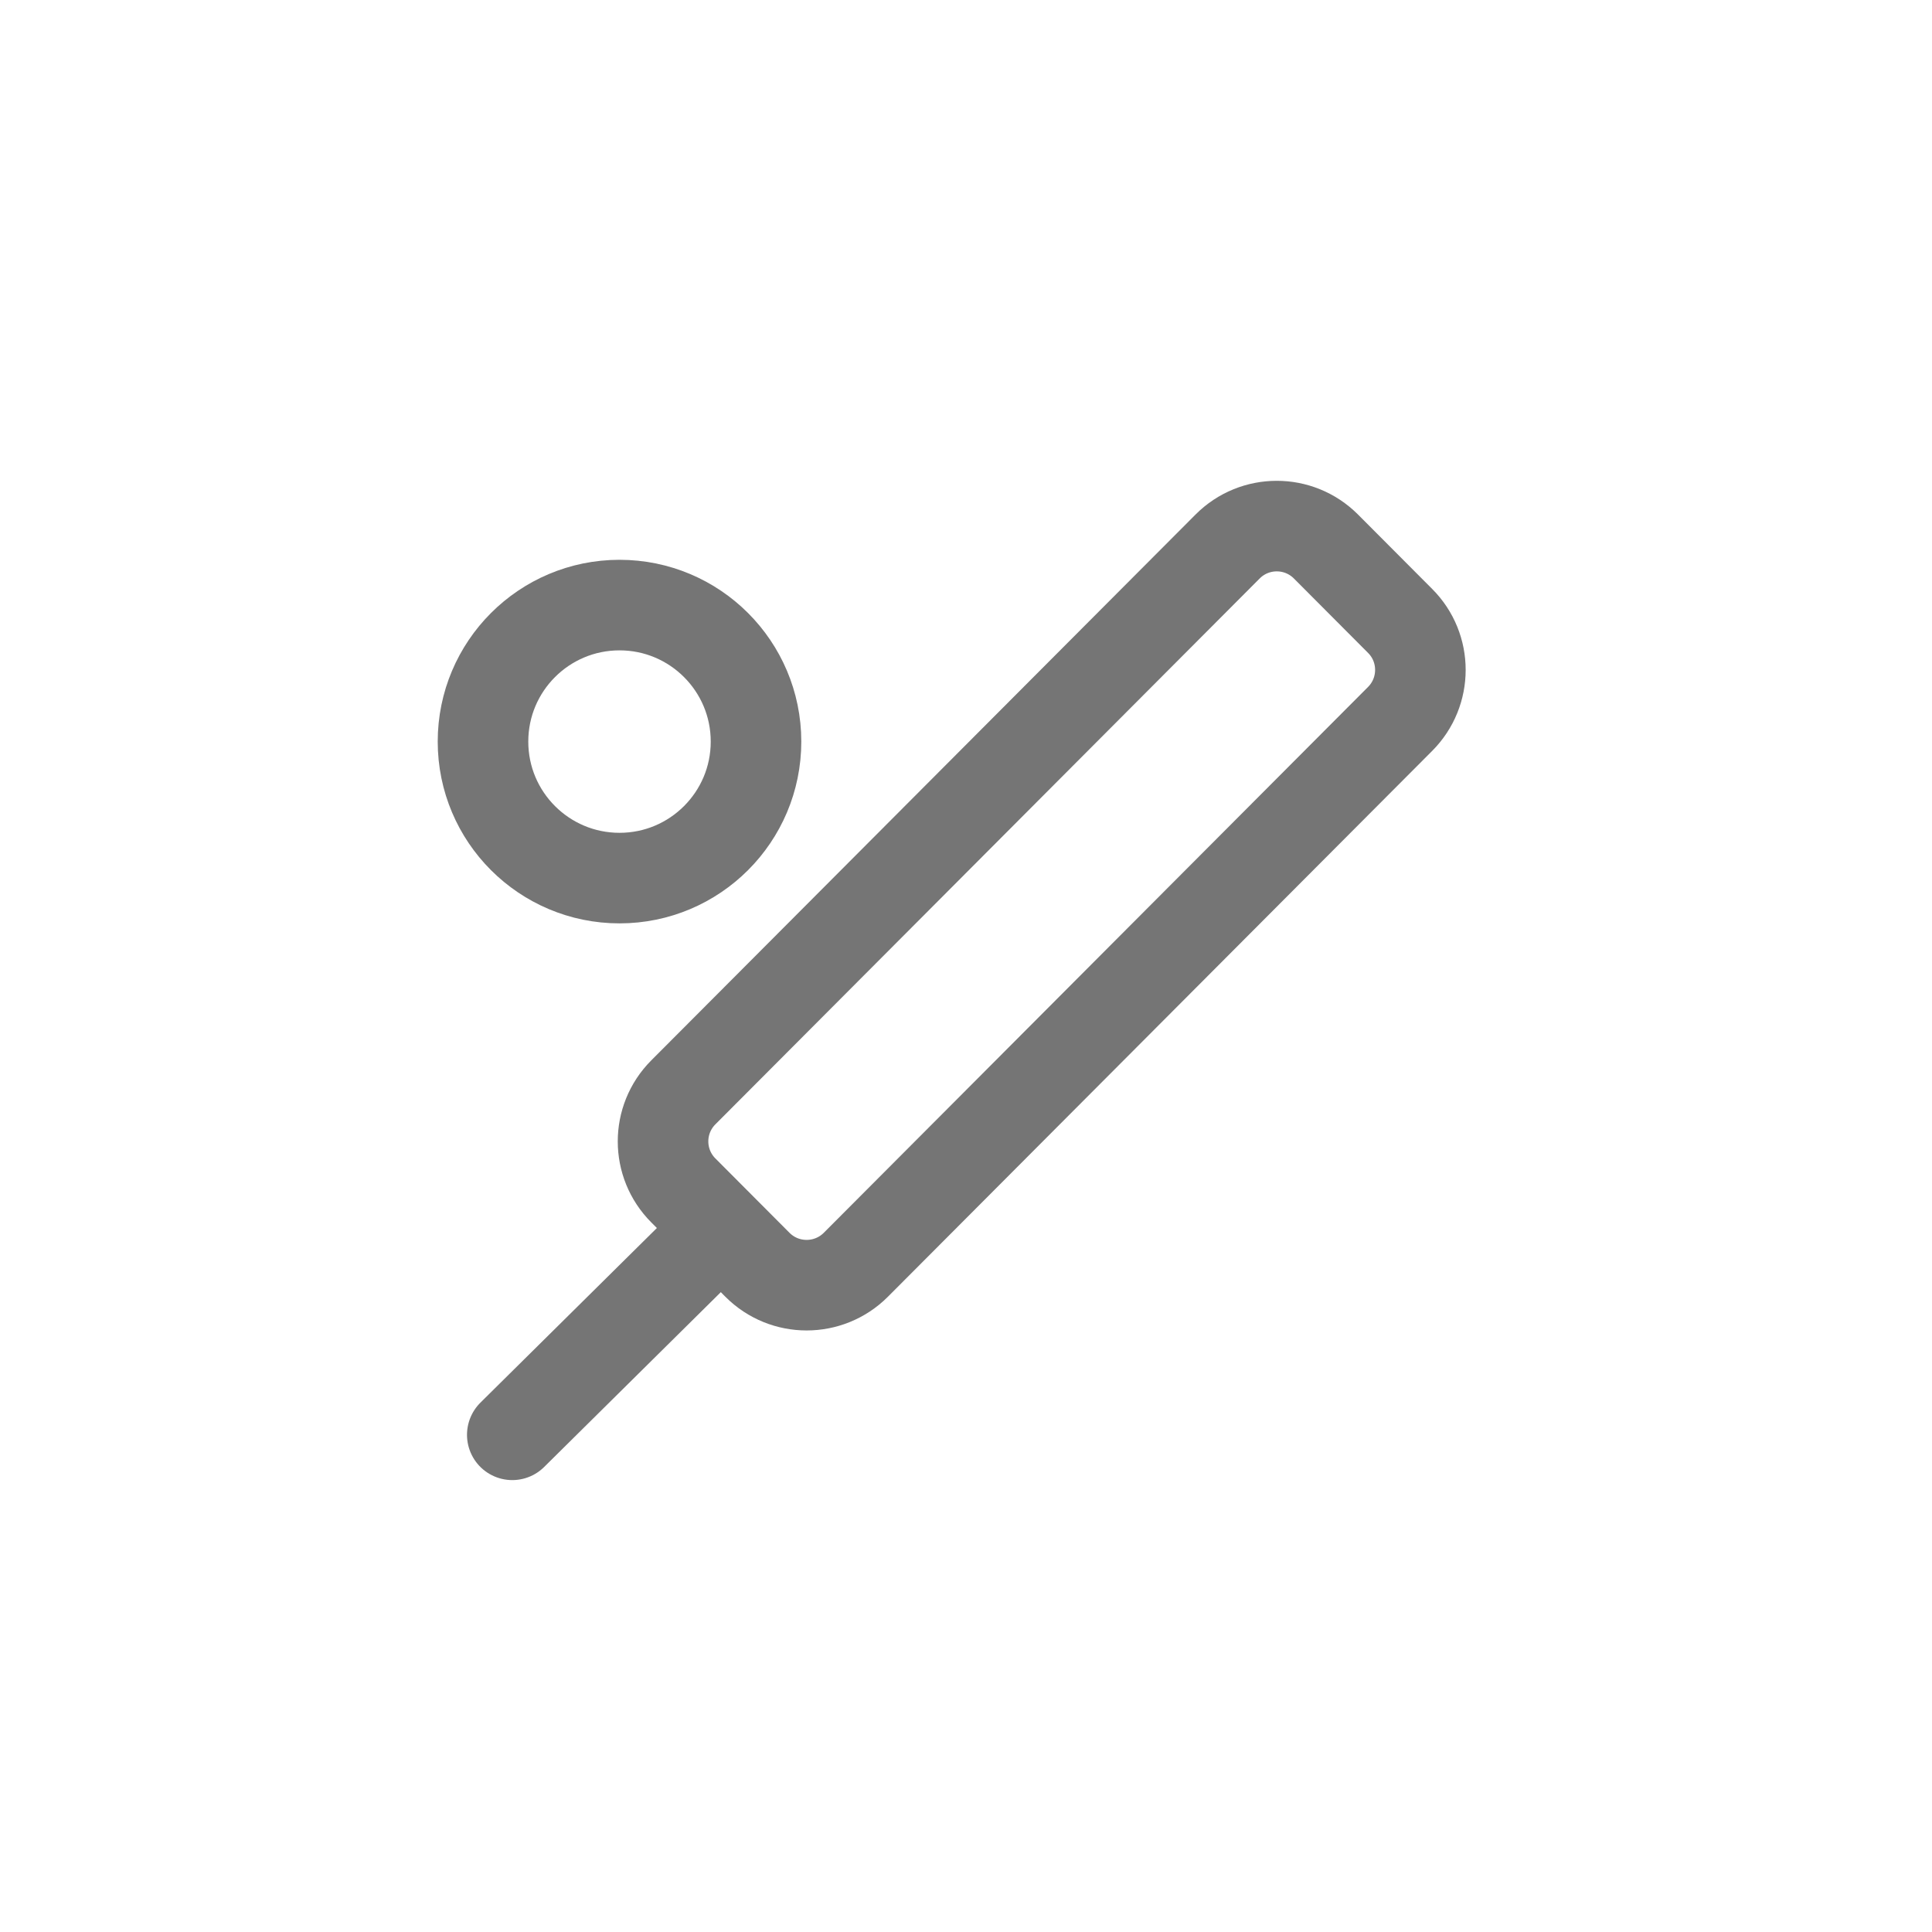
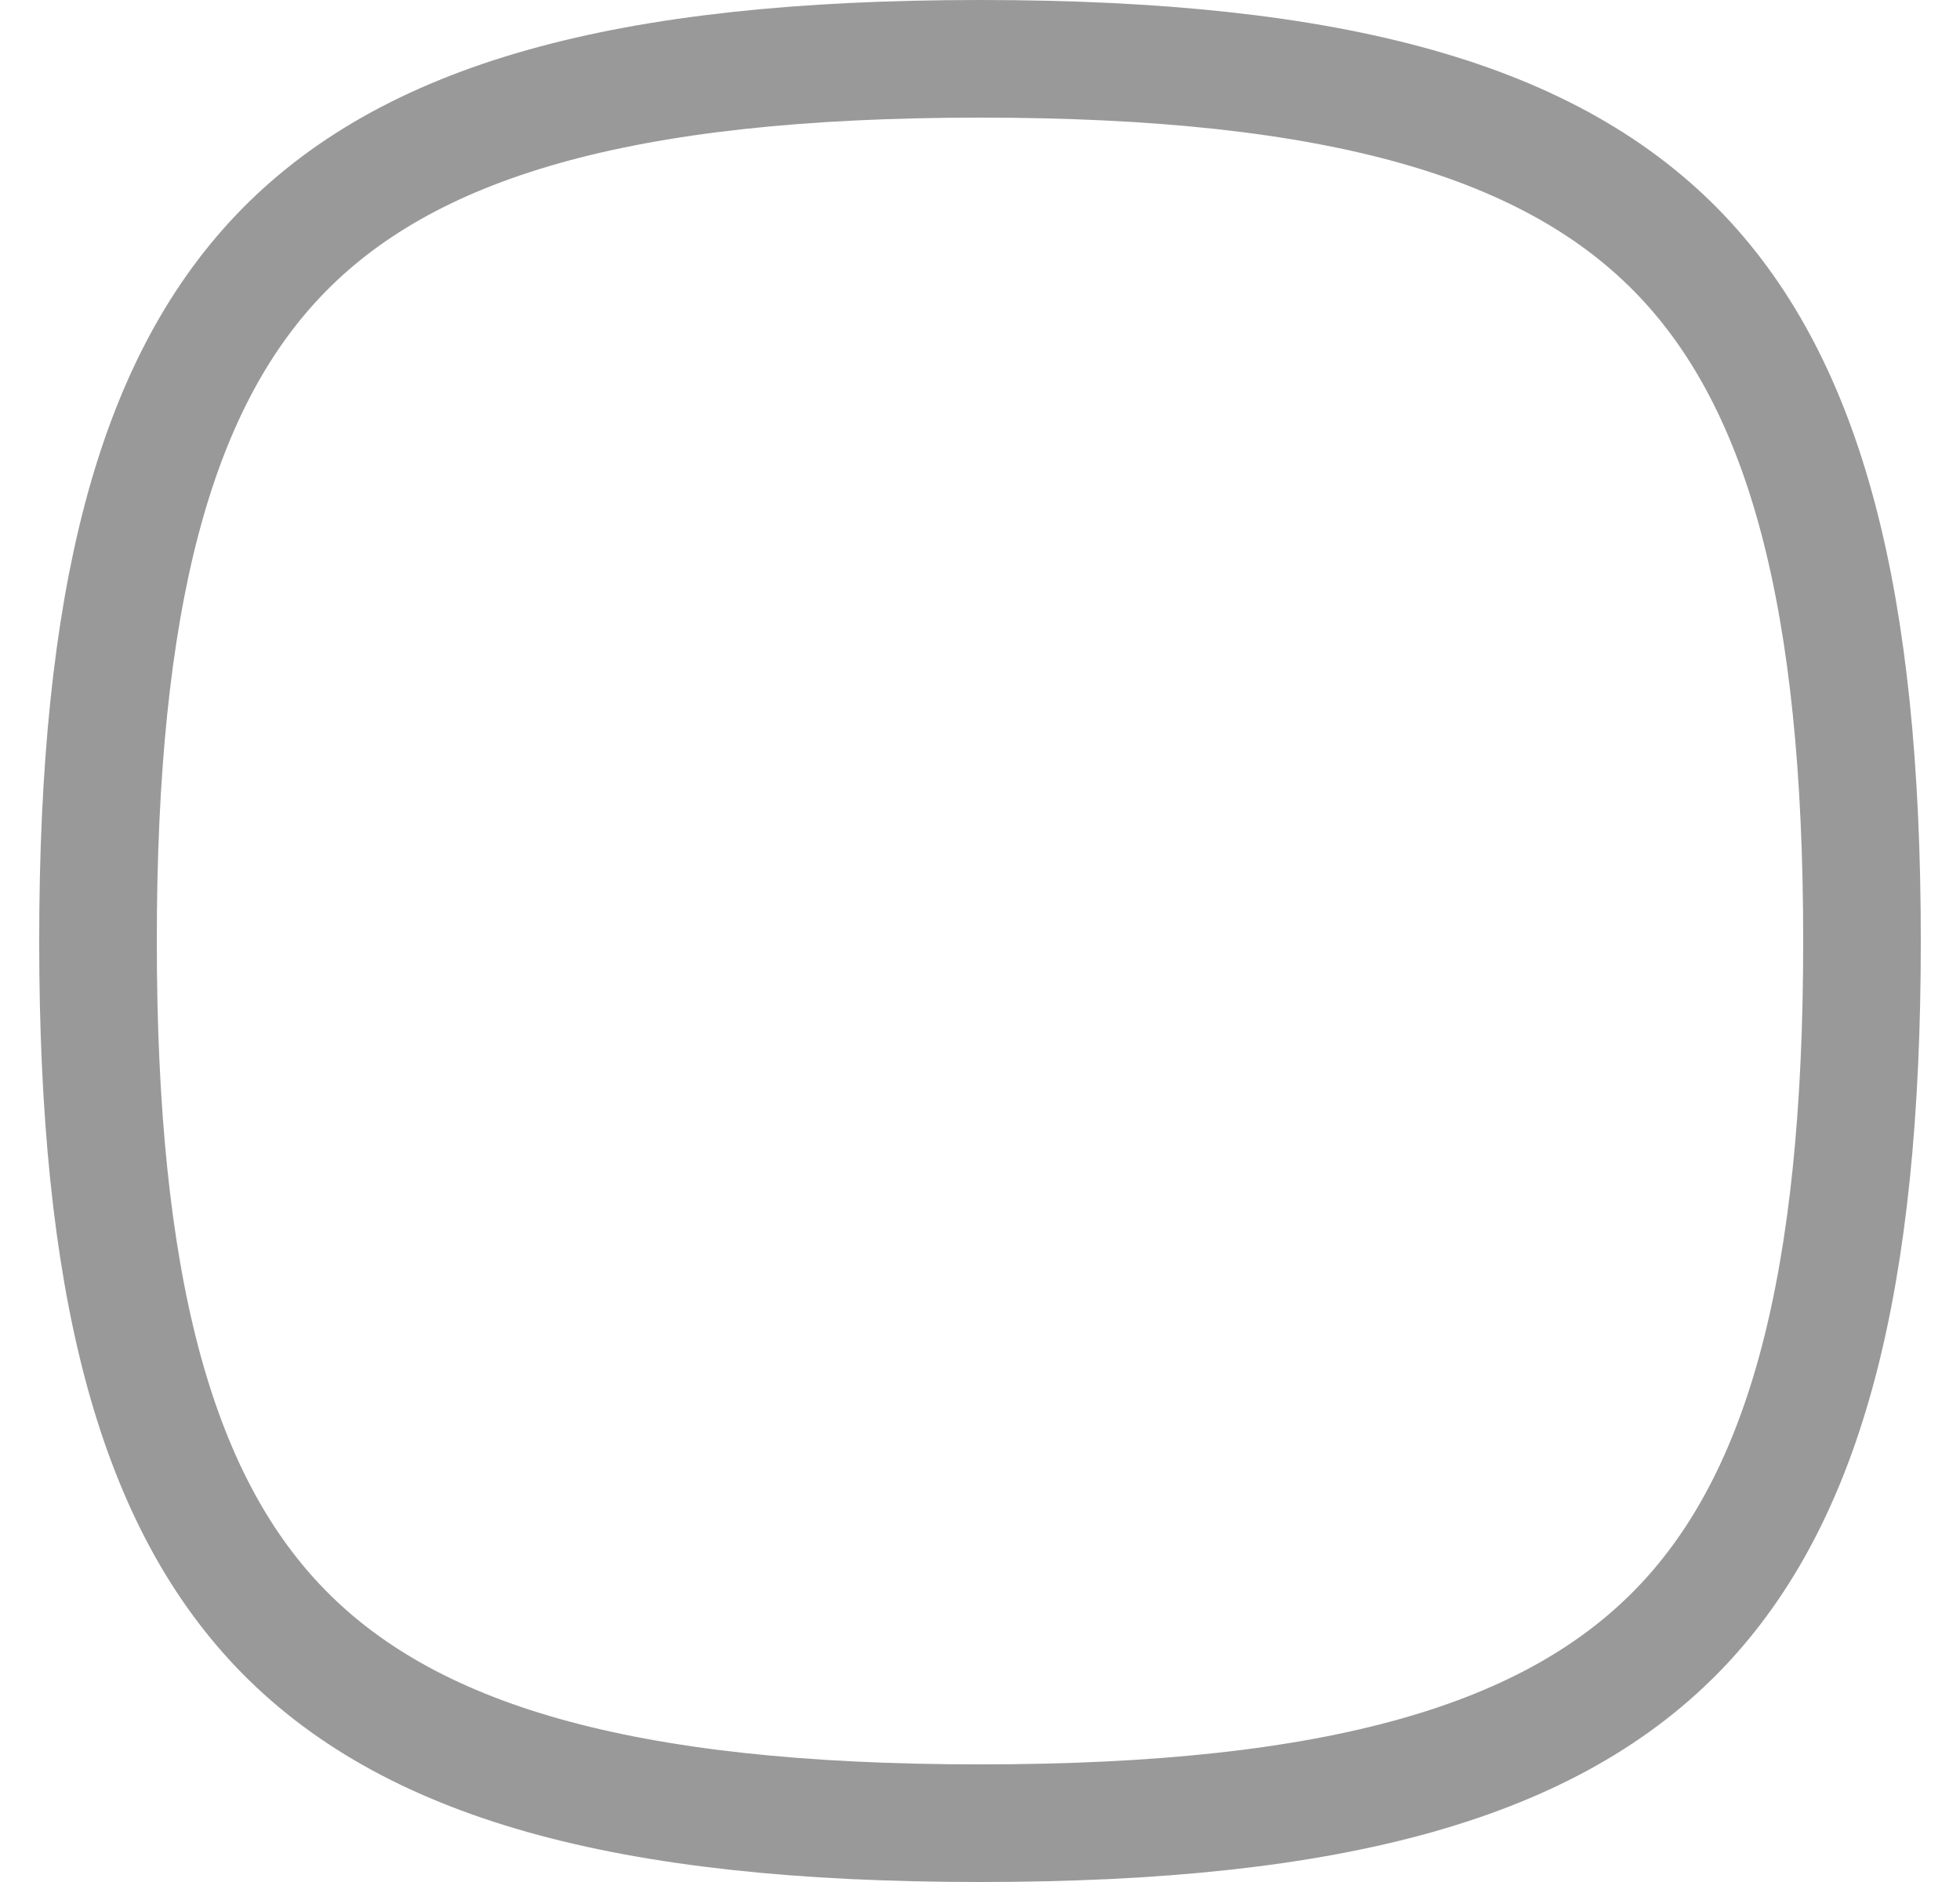
- <svg xmlns="http://www.w3.org/2000/svg" width="32" height="32" viewBox="0 0 32 32" fill="none">
-   <path d="M23.19 10.284L21.962 9.052C21.512 8.601 20.782 8.601 20.333 9.052L11.318 18.093C10.87 18.542 10.87 19.268 11.318 19.717L12.546 20.949C12.995 21.399 13.725 21.399 14.175 20.949L23.19 11.908C23.638 11.459 23.638 10.732 23.19 10.284Z" stroke="#757575" stroke-width="1.5" stroke-linecap="square" stroke-linejoin="round" />
-   <path d="M11.836 20.449L8.485 23.765" stroke="#757575" stroke-width="1.5" stroke-linecap="round" stroke-linejoin="round" />
-   <circle cx="10.261" cy="12.283" r="2.261" stroke="#757575" stroke-width="1.5" />
+ <svg xmlns="http://www.w3.org/2000/svg" width="25" height="24" viewBox="0 0 25 24" fill="none">
+   <path d="M1.25 12C1.25 16.357 1.969 19.068 3.544 20.731C5.186 22.463 7.941 23.25 12.5 23.25C17.059 23.25 19.814 22.463 21.456 20.731C23.031 19.068 23.75 16.357 23.75 12C23.75 7.643 23.031 4.932 21.456 3.269C19.814 1.537 17.059 0.75 12.5 0.75C7.941 0.75 5.186 1.537 3.544 3.269C1.969 4.932 1.25 7.643 1.25 12Z" stroke="#999999" stroke-width="1.5" stroke-linecap="round" stroke-linejoin="round" />
</svg>
